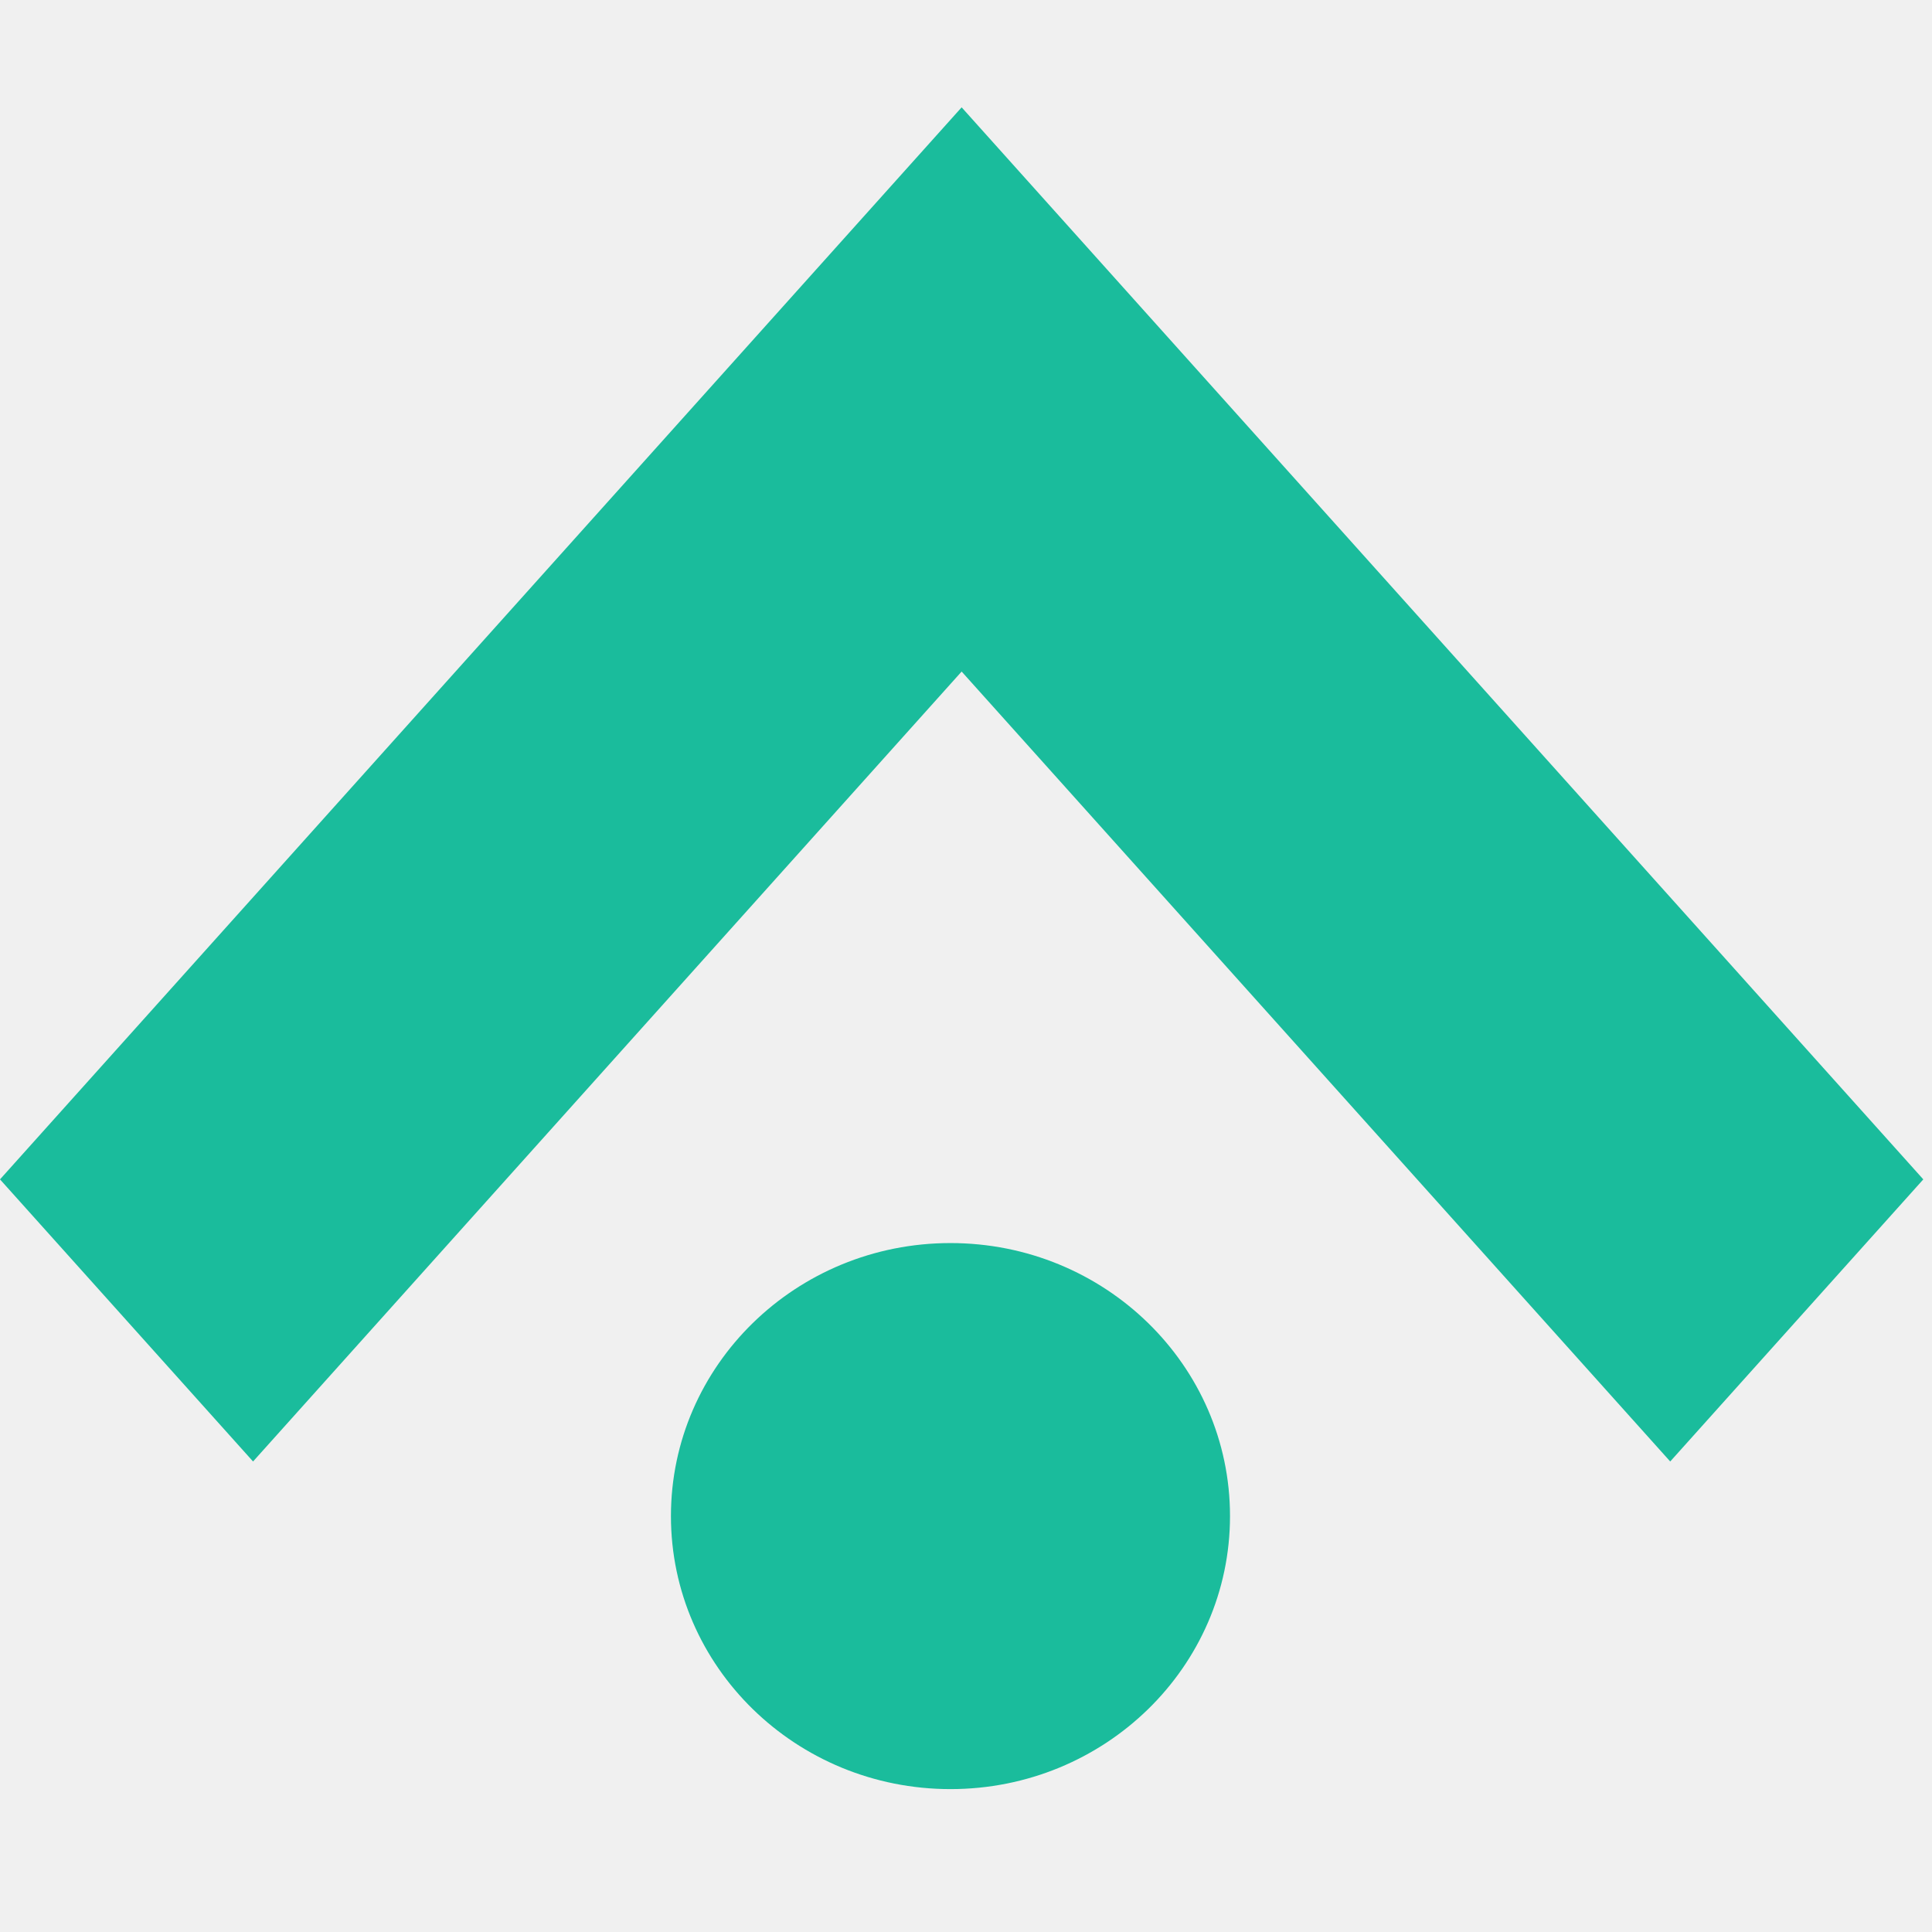
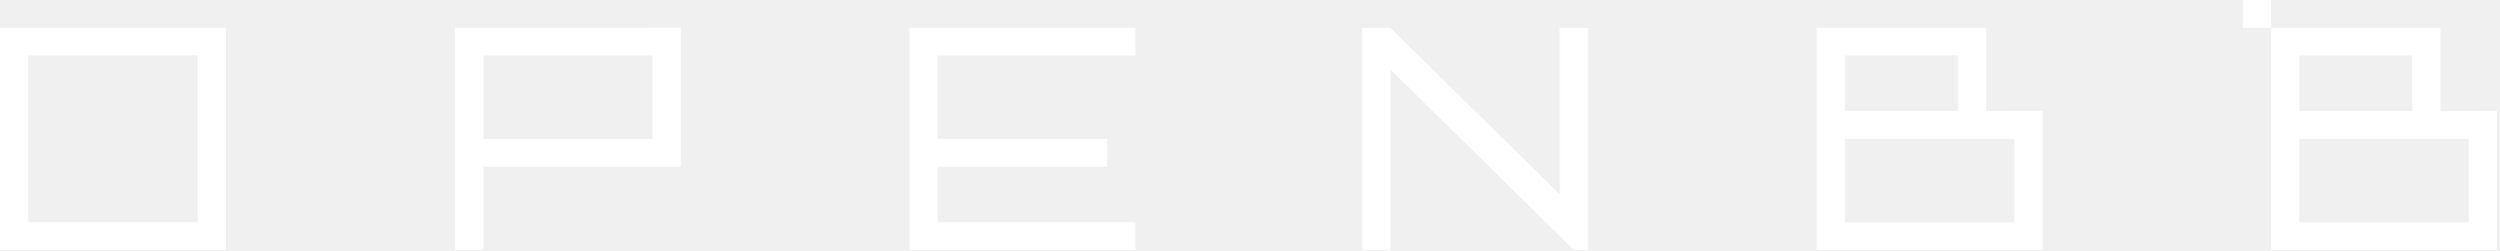
- <svg xmlns="http://www.w3.org/2000/svg" width="54" height="54" viewBox="0 0 54 54" fill="none">
-   <path d="M53.757 32.964L33.951 10.885L26.878 3L19.805 10.885L0 32.964L7.073 40.849L26.878 18.77L46.683 40.849L53.757 32.964Z" fill="#1ABC9C" />
-   <ellipse cx="26.566" cy="42.375" rx="7.813" ry="7.631" fill="#1ABC9C" />
+ <svg xmlns="http://www.w3.org/2000/svg" width="290" height="29" viewBox="0 0 290 29" fill="none">
+   <path d="M181.007 3.222V4.834V6.443V8.056V9.665V11.278V12.887V14.5V16.109V17.722V19.331V20.943V22.556L179.367 20.943L177.731 19.331L176.091 17.722L174.454 16.109L172.814 14.5L171.174 12.887L169.538 11.278L167.898 9.665L166.261 8.056L164.621 6.443L162.985 4.834L161.345 3.222H159.709H158.068V4.834V6.443V8.056V9.665V11.278V12.887V14.5V16.109V17.722V19.331V20.943V22.556V24.165V25.778V27.387V29H159.709H161.345V27.387V25.778V24.165V22.556V20.943V19.331V17.722V16.109V14.5V12.887V11.278V9.665V8.056L162.985 9.665L164.621 11.278L166.261 12.887L167.898 14.5L169.538 16.109L171.174 17.722L172.814 19.331L174.454 20.943L176.091 22.556L177.731 24.165L179.367 25.778L181.007 27.387L182.643 29H184.283V27.387V25.778V24.165V22.556V20.943V19.331V17.722V16.109V14.5V12.887V11.278V9.665V8.056V6.443V4.834V3.222H182.643H181.007Z" fill="white" />
+   <path d="M233.757 12.891H230.481V3.222H210.822V29H237.041V12.872H233.765L233.757 12.891ZM214.099 11.278V6.436H227.204V12.883H214.099V11.278ZM233.757 17.722V25.786H214.099V16.113H233.757V17.722Z" fill="white" />
+   <path d="M288.125 12.891H283.212V3.222H263.55V0H260.273V3.222H263.55V29H289.761V12.872L288.125 12.891ZM266.826 11.278V6.436H279.936V12.883H266.826V11.278ZM286.489 17.722V25.786H266.826V16.113H286.489V17.722Z" fill="white" />
+   <path d="M128.476 3.222H128.468H126.836H125.199H123.559H121.923H120.283H118.647H117.006H115.37H113.73H112.094H110.454H108.814H107.177H105.537V4.834V6.443V8.056V9.665V11.278V12.887V14.5V16.109V17.722V19.331V20.943V22.556V24.165V25.778V27.387V29H107.177H108.814H110.454H112.094H113.73H115.37H117.006H118.647H120.283H121.923H123.559H125.199H126.836H128.468H128.476H130.108H131.744V27.387V25.778H130.108H128.476H128.468H126.836H125.199H123.559H121.923H120.283H118.647H117.006H115.37H113.73H112.094H110.454H108.814V24.165V22.556V20.943V19.331H110.454H112.094H113.73H115.37H117.006H118.647H120.283H121.923H123.551H123.559H125.192H126.828H128.468V17.722V16.109H126.828H125.192H123.559H123.551H121.923H120.283H118.647H117.006H115.37H113.73H112.094H110.454H108.814V14.5V12.887V11.278V9.665V8.056V6.443H110.454H112.094H113.73H115.37H117.006H118.647H120.283H121.923H123.559H125.199H126.836H128.468H128.476H130.108H131.744V4.834V3.222H130.108H128.476Z" fill="white" />
+   <path d="M22.935 3.222H0V29H26.215V3.222H22.939H22.935ZM22.935 8.056V25.778H3.272V6.436H22.935V8.056Z" fill="white" />
+   <path d="M75.736 3.222H52.801V29H56.077V19.334H79.012V3.206H75.736V3.222ZM75.736 8.056V16.12H56.077V6.436H75.736V8.056Z" fill="white" />
</svg>
